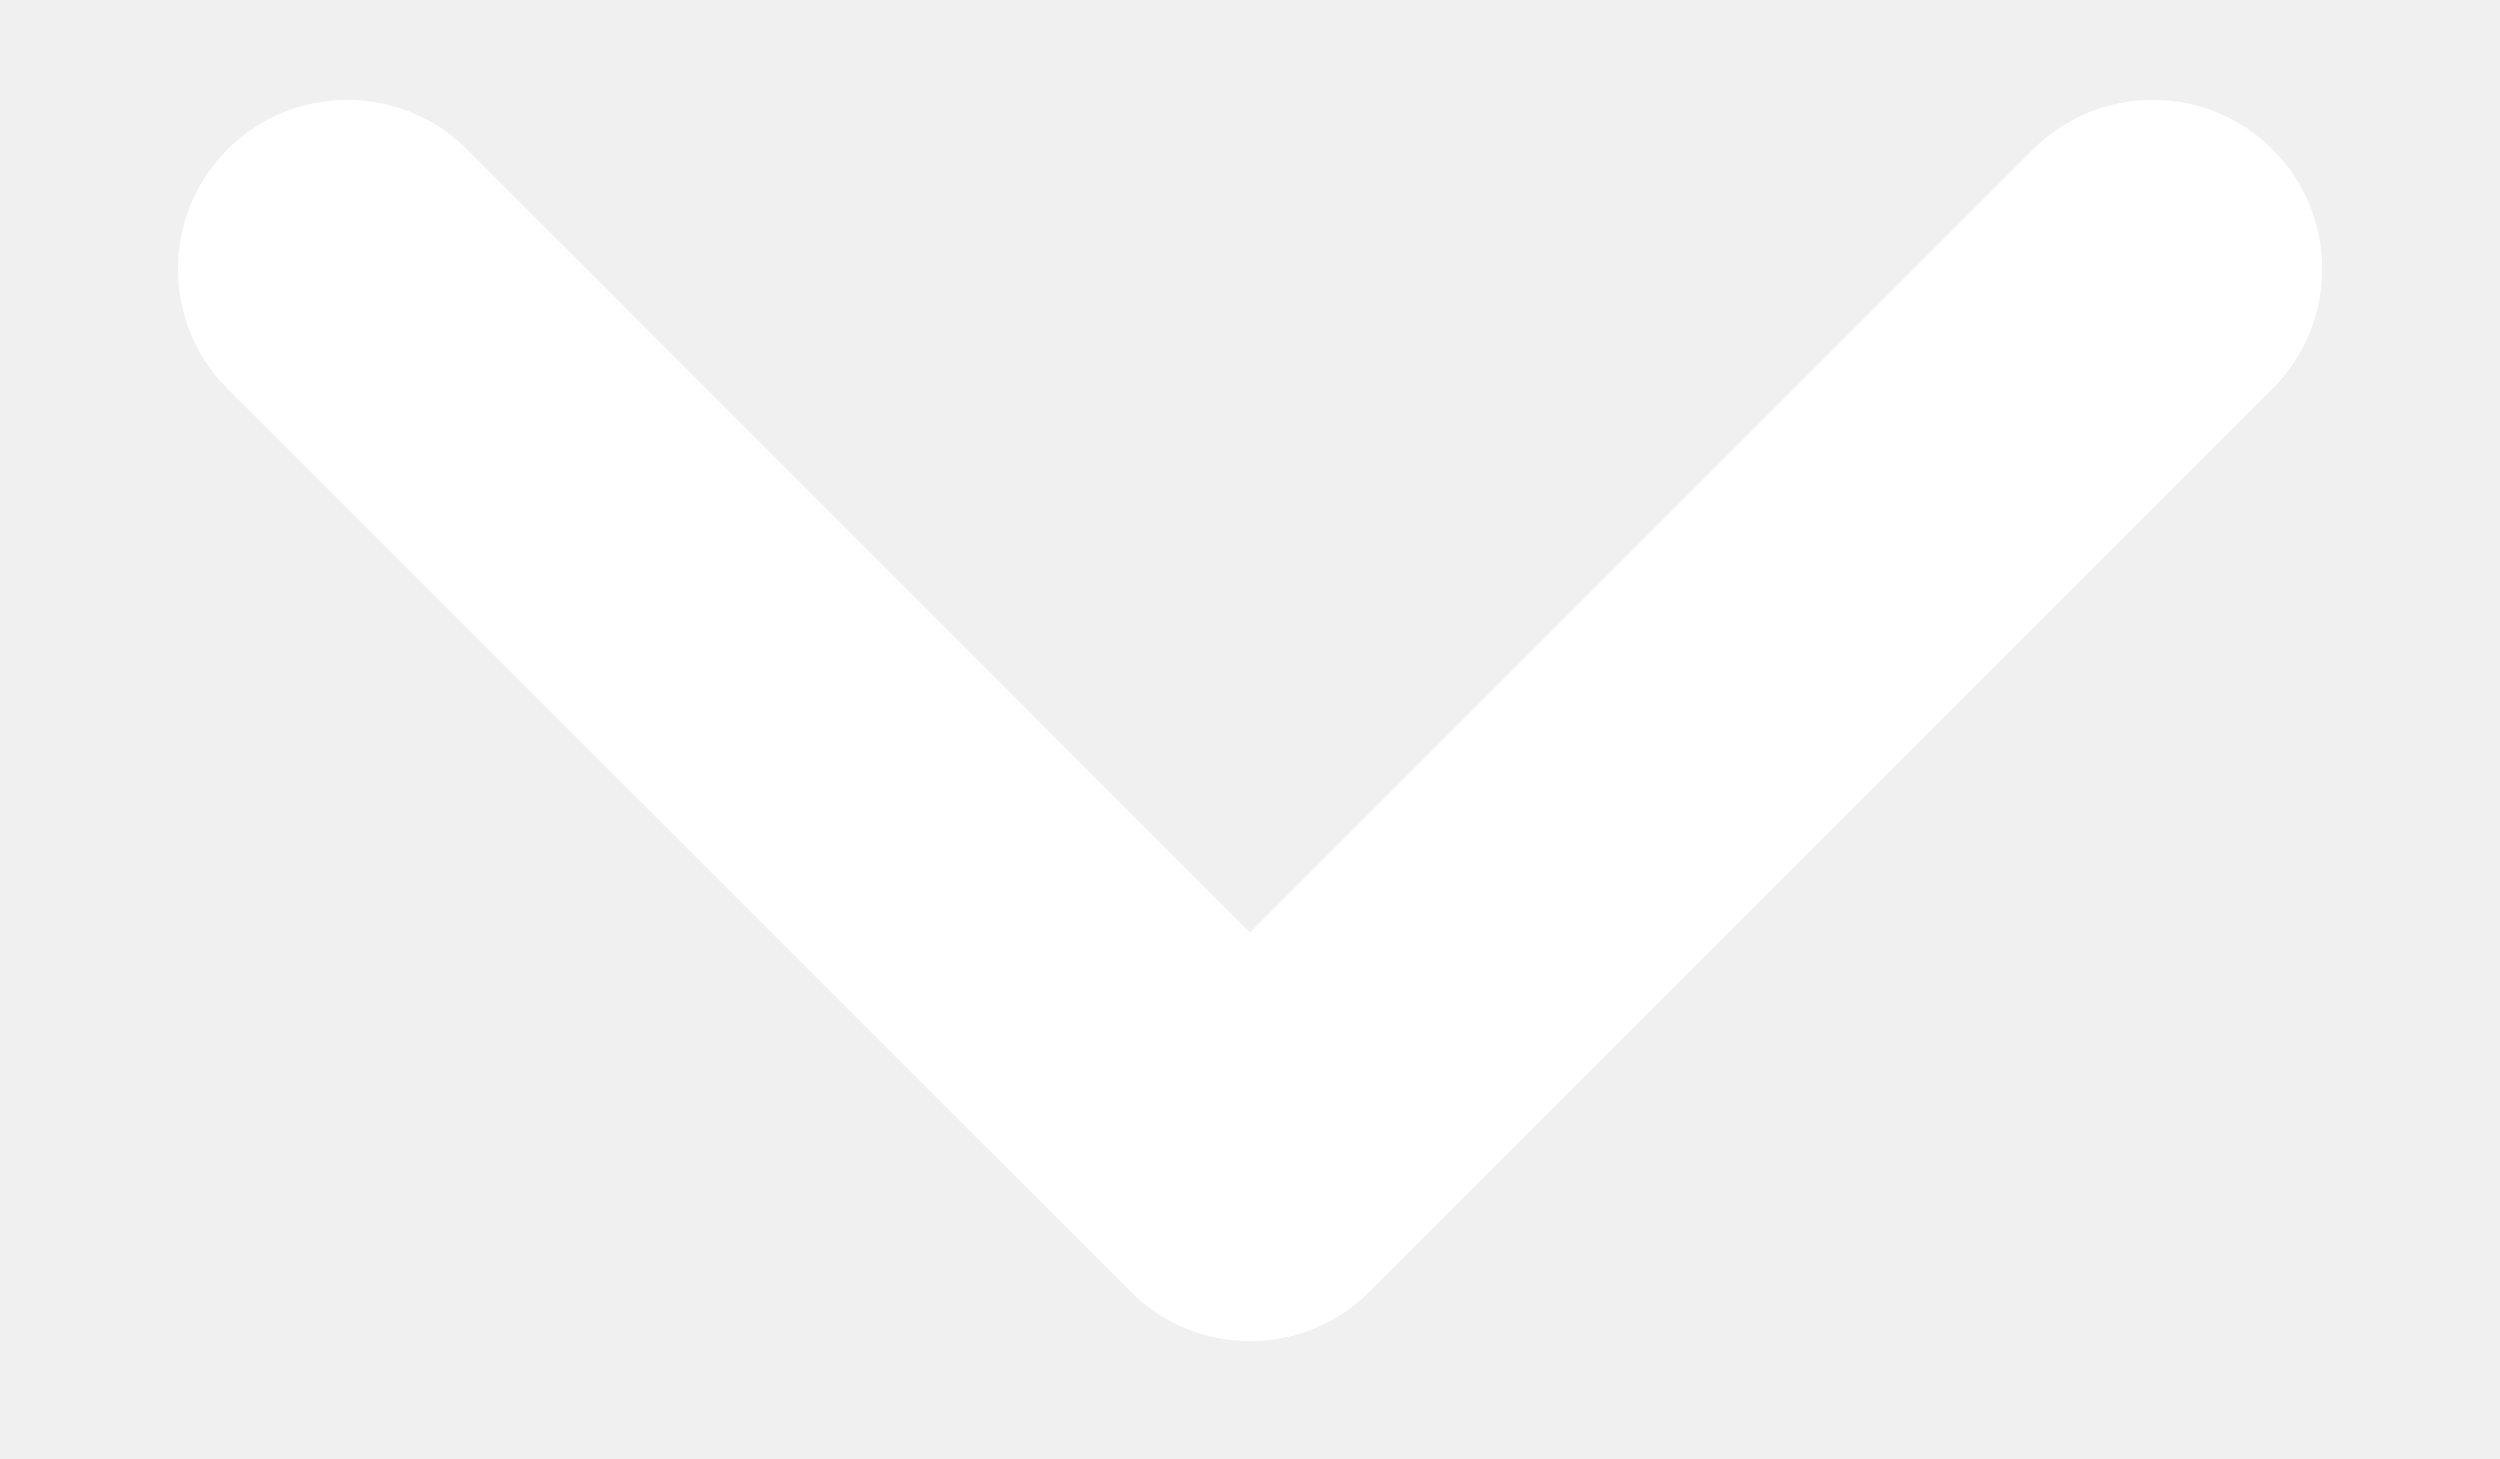
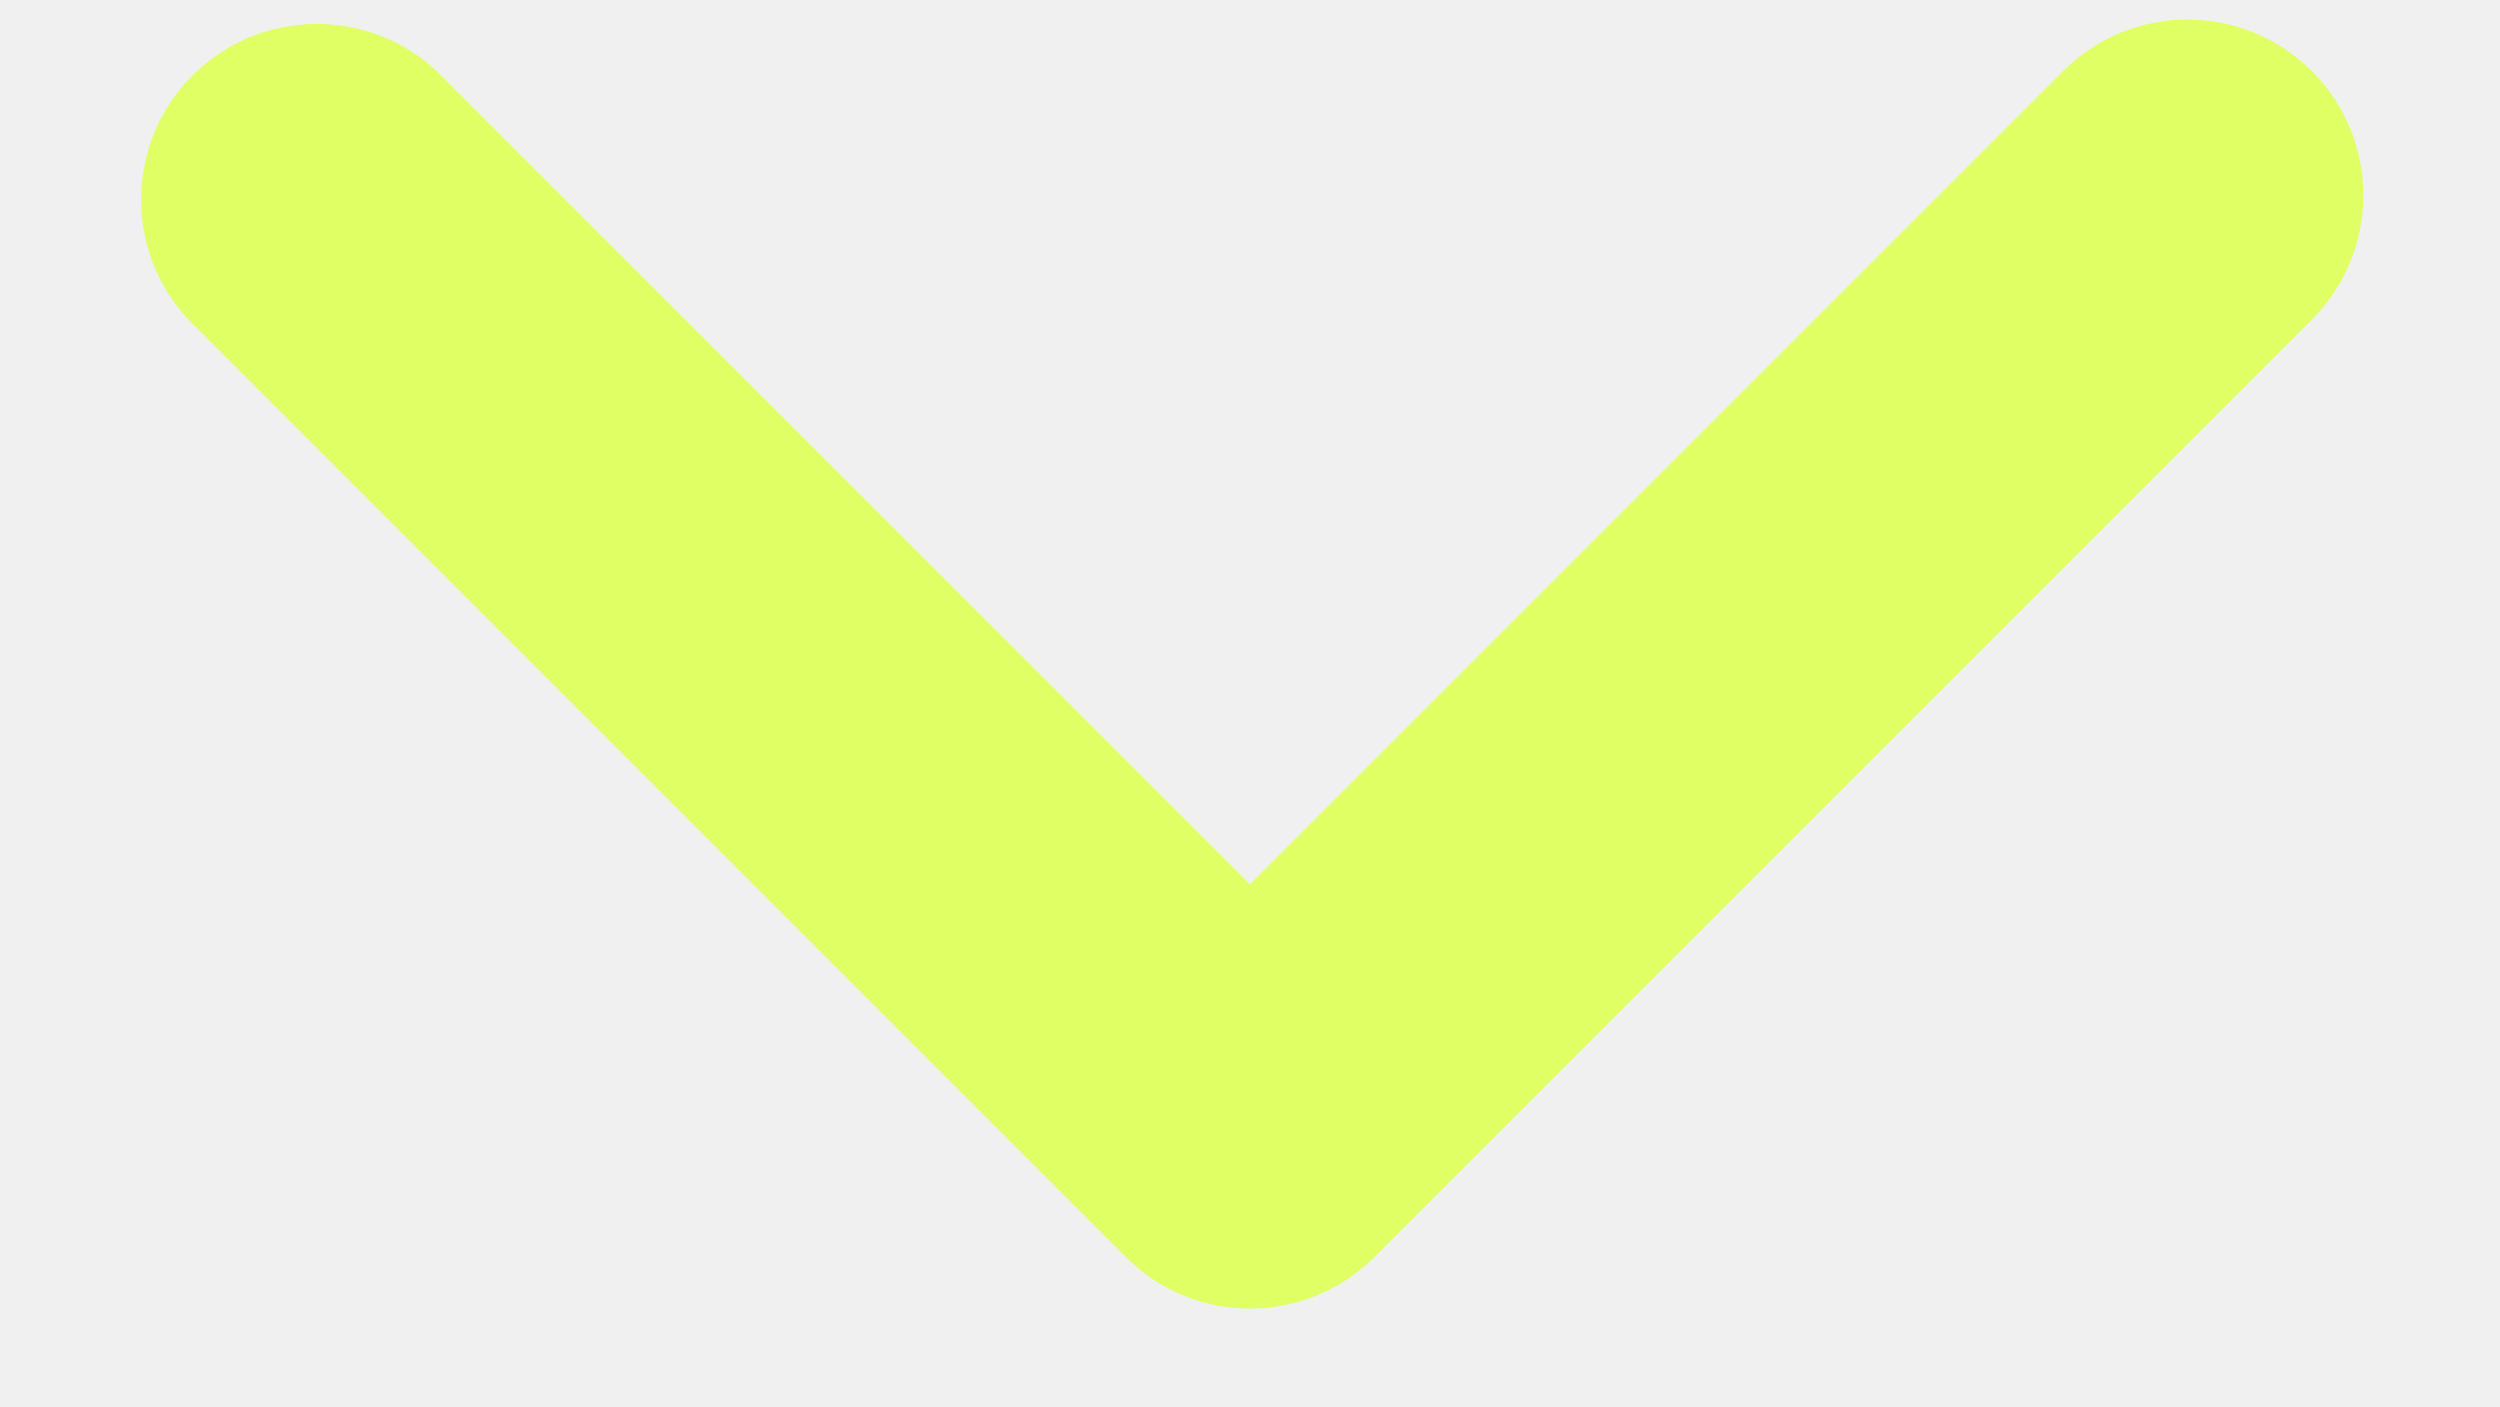
- <svg xmlns="http://www.w3.org/2000/svg" width="12" height="7" viewBox="0 0 12 7" fill="none">
-   <path fill-rule="evenodd" clip-rule="evenodd" d="M10.908 0.717C11.226 1.034 11.226 1.549 10.908 1.866L6.575 6.199C6.258 6.517 5.743 6.517 5.426 6.199L1.092 1.866C0.775 1.549 0.775 1.034 1.092 0.717C1.41 0.4 1.924 0.4 2.242 0.717L6 4.476L9.759 0.717C10.076 0.4 10.591 0.4 10.908 0.717Z" fill="white" />
+ <svg xmlns="http://www.w3.org/2000/svg" width="16" height="9" fill="none">
+   <path fill-rule="evenodd" clip-rule="evenodd" d="M14.796.455c.439.439.439 1.151 0 1.59l-6 6c-.44.44-1.152.44-1.591 0l-6-6a1.125 1.125 0 0 1 1.59-1.59L8 5.659 13.204.455c.44-.44 1.152-.44 1.591 0Z" fill="#DFFF65" />
</svg>
